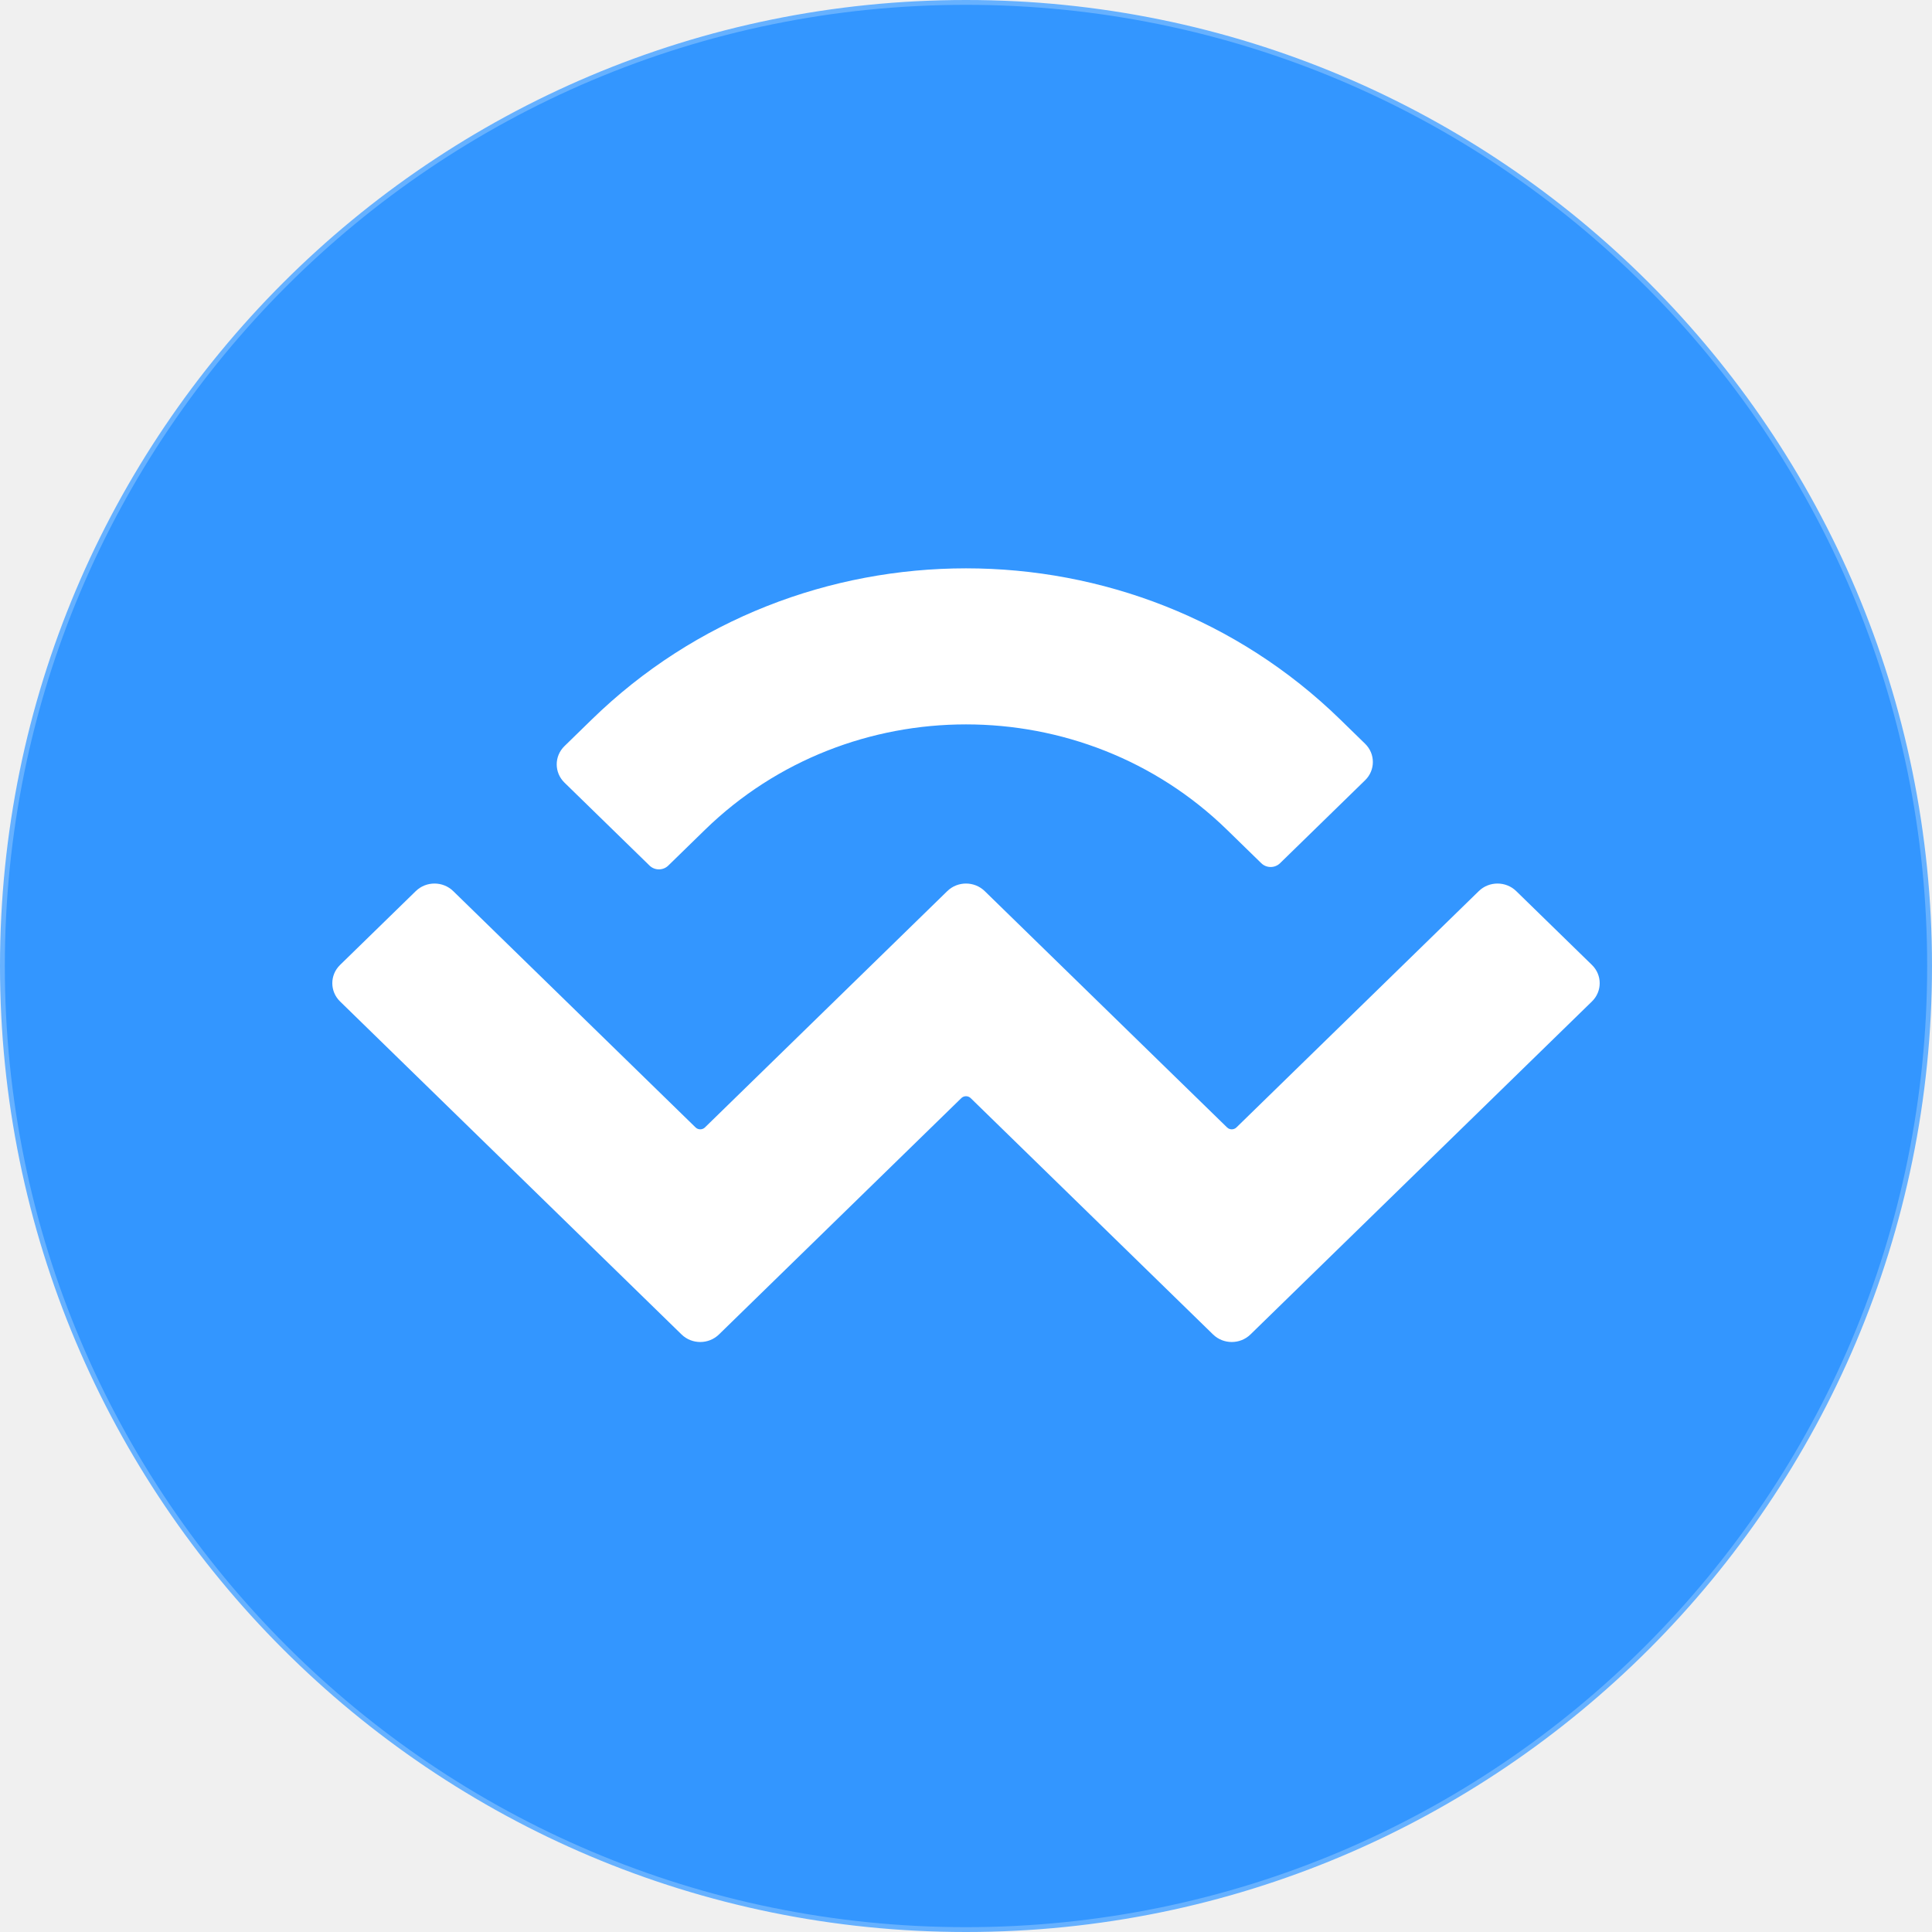
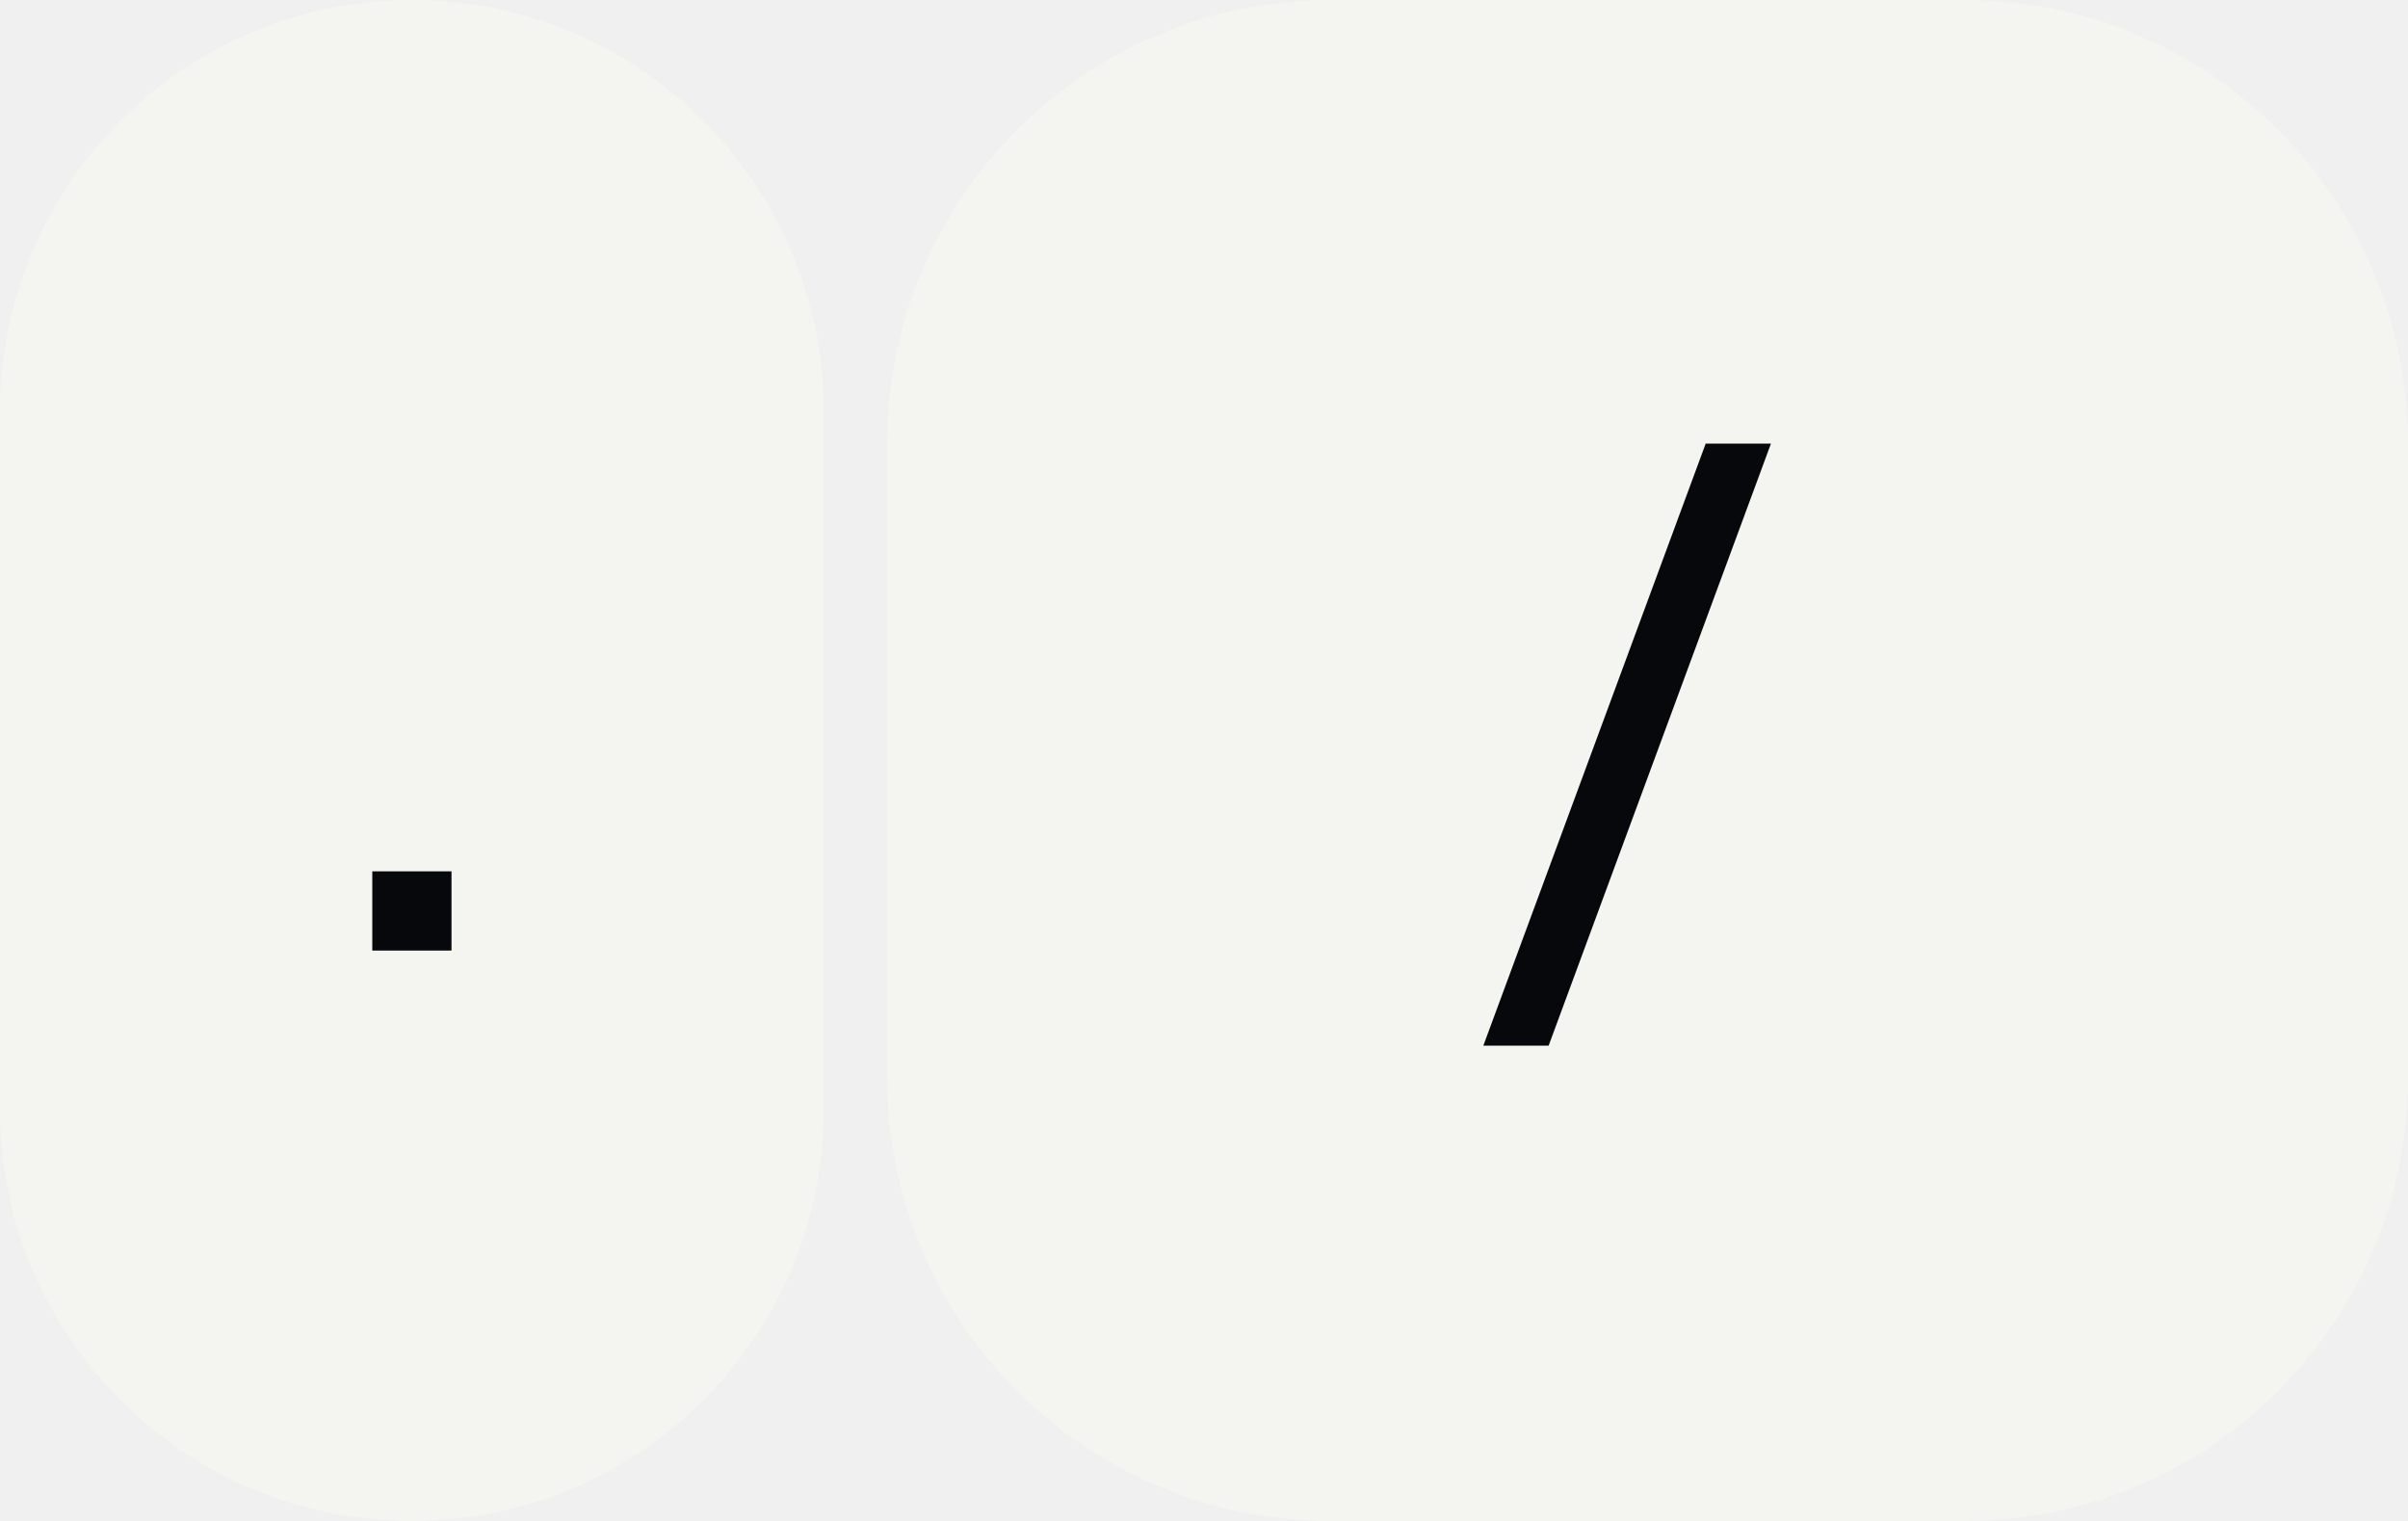
- <svg xmlns="http://www.w3.org/2000/svg" fill="none" height="400" viewBox="0 0 400 400" width="400">
-   <clipPath id="a">
-     <path d="m0 0h400v400h-400z" />
-   </clipPath>
-   <g clip-path="url(#a)">
-     <circle cx="200" cy="200" fill="#3396ff" r="199.5" stroke="#66b1ff" />
-     <path d="m122.519 148.965c42.791-41.729 112.171-41.729 154.962 0l5.15 5.022c2.14 2.086 2.14 5.469 0 7.555l-17.617 17.18c-1.07 1.043-2.804 1.043-3.874 0l-7.087-6.911c-29.853-29.111-78.253-29.111-108.106 0l-7.59 7.401c-1.07 1.043-2.804 1.043-3.874 0l-17.617-17.18c-2.14-2.086-2.14-5.469 0-7.555zm191.397 35.529 15.679 15.29c2.14 2.086 2.14 5.469 0 7.555l-70.7 68.944c-2.139 2.087-5.608 2.087-7.748 0l-50.178-48.931c-.535-.522-1.402-.522-1.937 0l-50.178 48.931c-2.139 2.087-5.608 2.087-7.748 0l-70.701-68.945c-2.14-2.086-2.14-5.469 0-7.555l15.68-15.29c2.14-2.086 5.609-2.086 7.748 0l50.179 48.932c.535.522 1.402.522 1.937 0l50.177-48.932c2.139-2.087 5.608-2.087 7.748 0l50.179 48.932c.535.522 1.402.522 1.937 0l50.179-48.931c2.139-2.087 5.608-2.087 7.748 0z" fill="#fff" />
-   </g>
+ <svg xmlns="http://www.w3.org/2000/svg" viewBox="0 0 76 48" fill="none">
+   <path fill="#F4F4F0" d="M0 13C0 5.82 5.82 0 13 0s13 5.82 13 13v22c0 7.18-5.82 13-13 13S0 42.18 0 35V13Z" />
+   <path fill="#F4F4F0" d="M28 14c0-7.732 6.268-14 14-14h20c7.732 0 14 6.268 14 14v20c0 7.732-6.268 14-14 14H42c-7.732 0-14-6.268-14-14V14Z" />
+   <path fill="#07080B" d="M11.75 29.999v-2.5h2.5v2.5h-2.5Z" />
+   <path fill="#07080B" d="m46.816 33 7.018-19h2.06l-7.017 19h-2.06Z" />
</svg>
